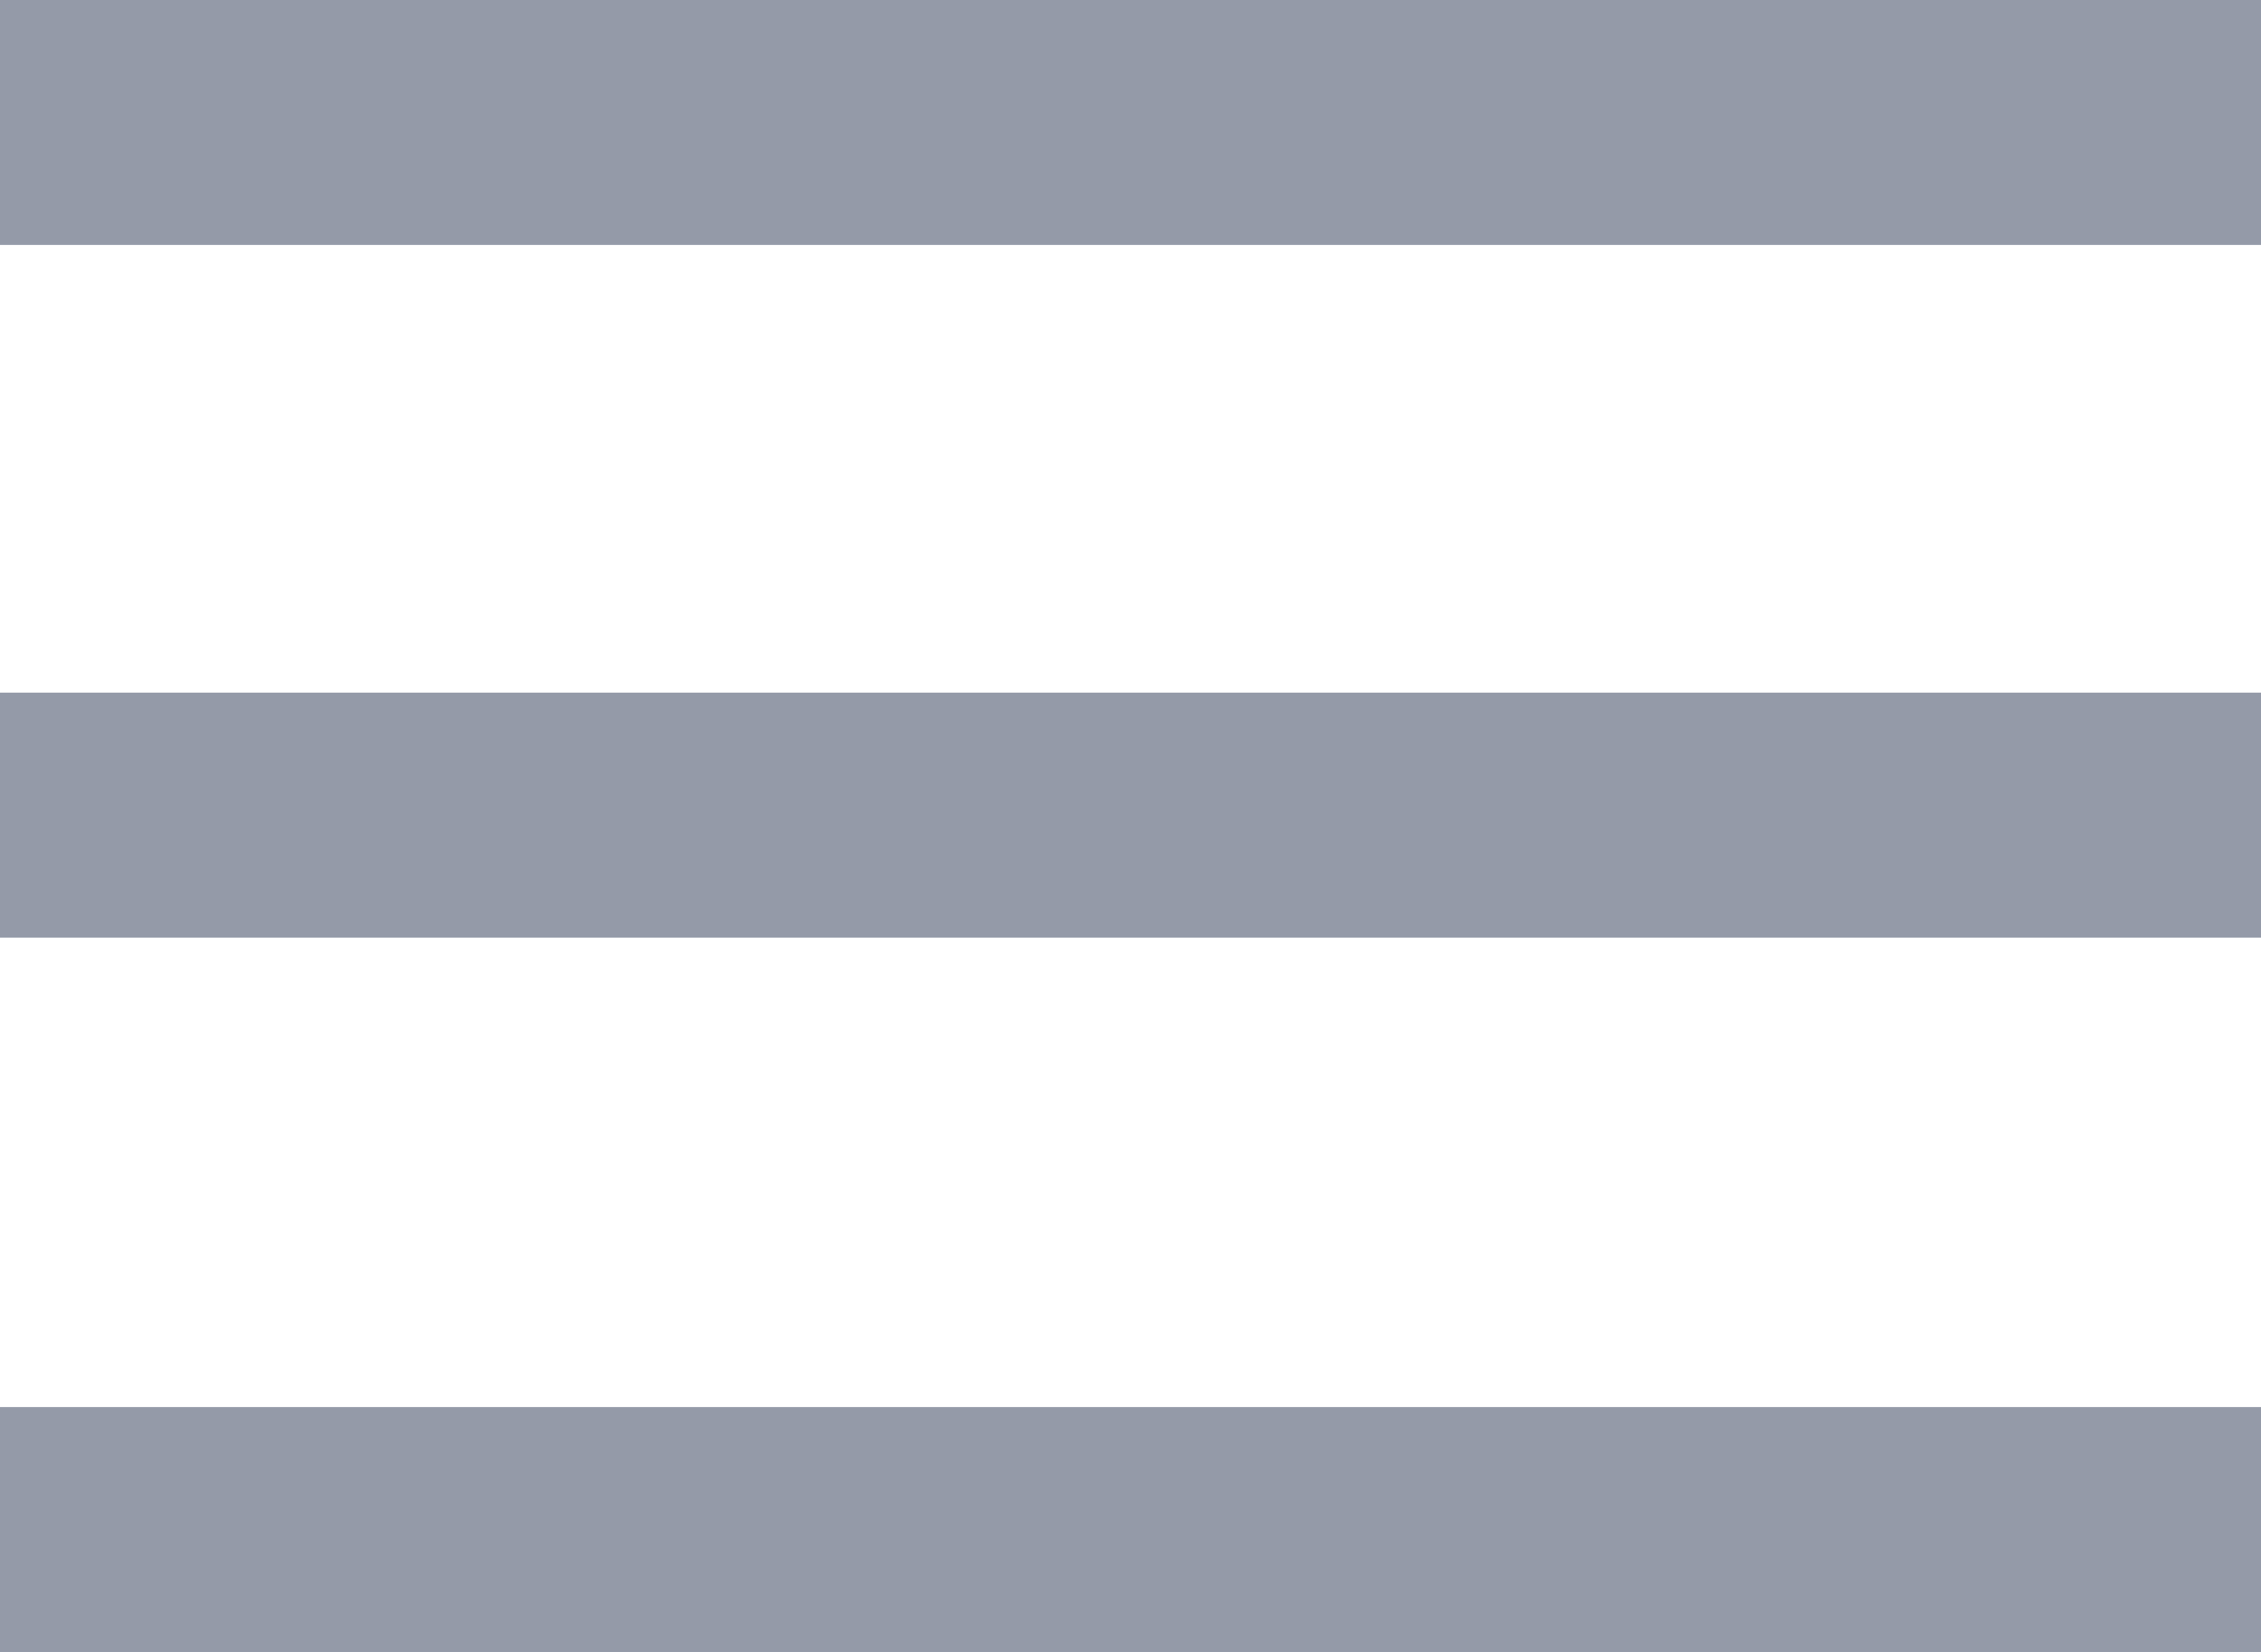
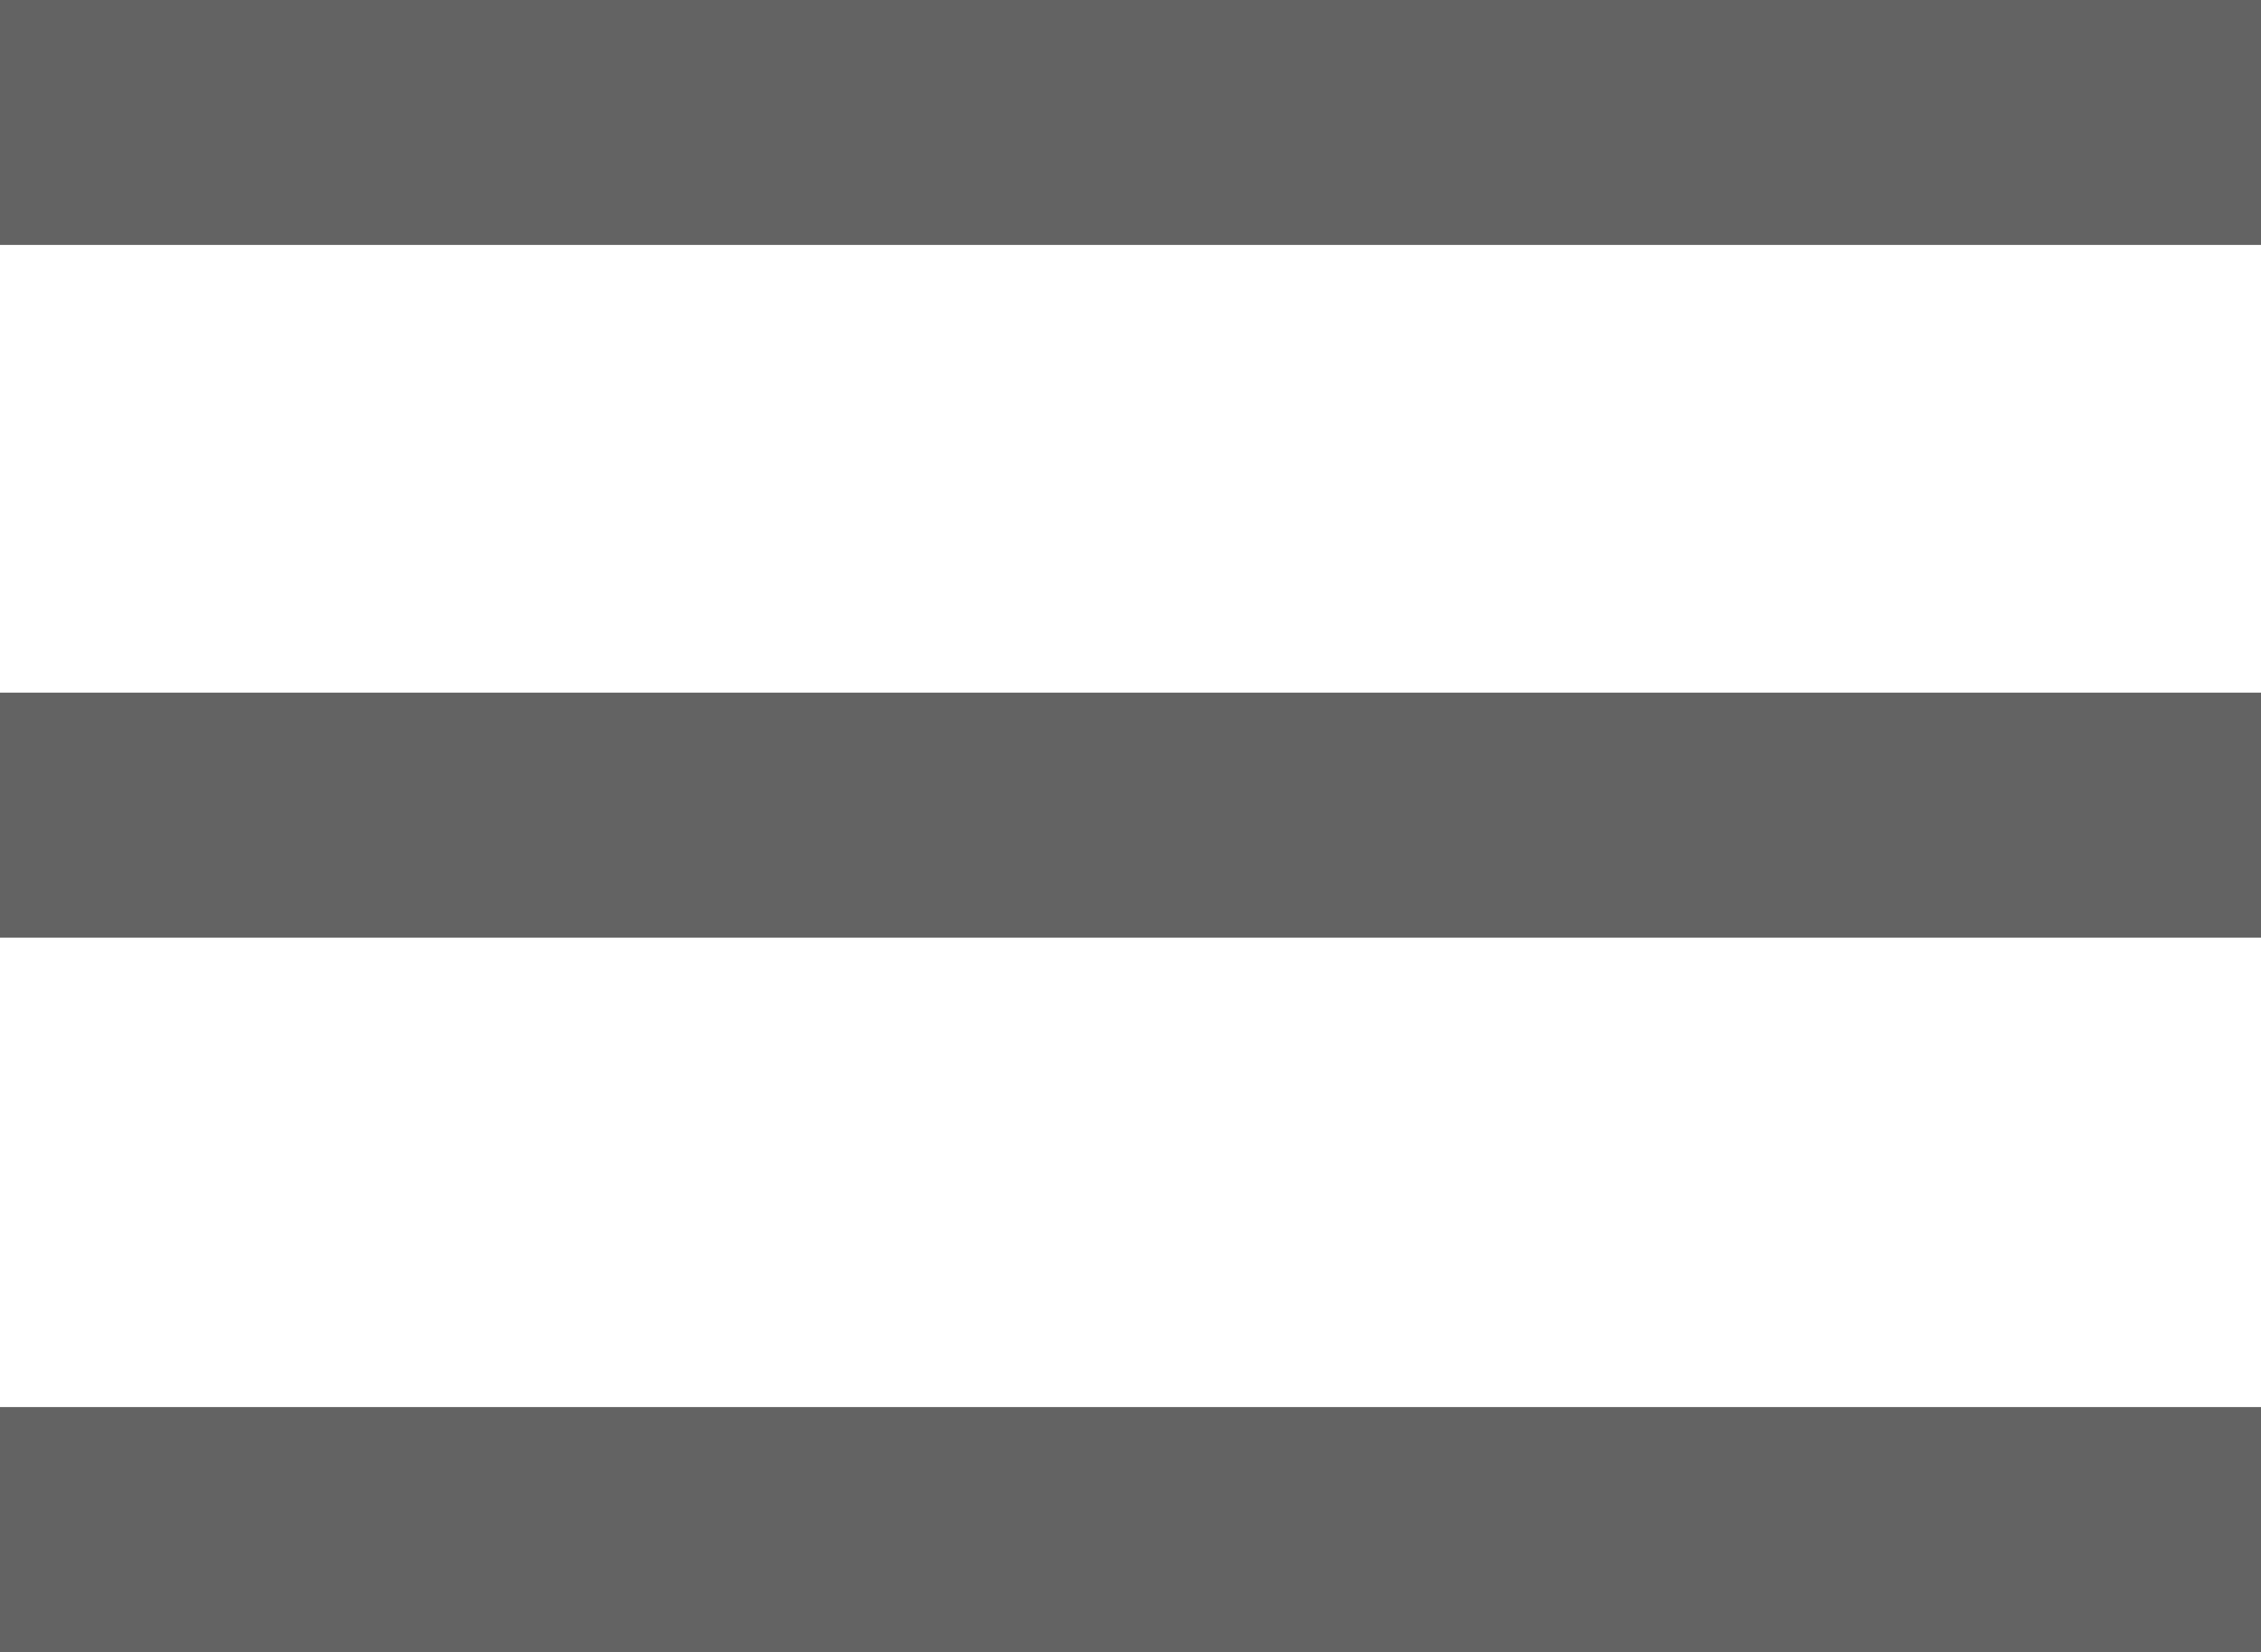
<svg xmlns="http://www.w3.org/2000/svg" version="1.1" id="Layer_1" x="0px" y="0px" viewBox="0 0 29.368 21.462" enable-background="new 0 0 29.368 21.462" xml:space="preserve">
  <g>
    <g>
      <g>
-         <rect x="-0" y="-0" fill="#949AA8" width="29.368" height="3.182" />
+         <rect x="-0" y="-0" fill="#636363" width="29.368" height="3.182" />
      </g>
      <g>
-         <rect x="-0" y="8.999" fill="#949AA8" width="29.368" height="3.182" />
+         <rect x="-0" y="8.999" fill="#636363" width="29.368" height="3.182" />
      </g>
      <g>
-         <rect x="-0" y="18.28" fill="#949AA8" width="29.368" height="3.182" />
+         <rect x="-0" y="18.28" fill="#636363" width="29.368" height="3.182" />
      </g>
    </g>
  </g>
</svg>
